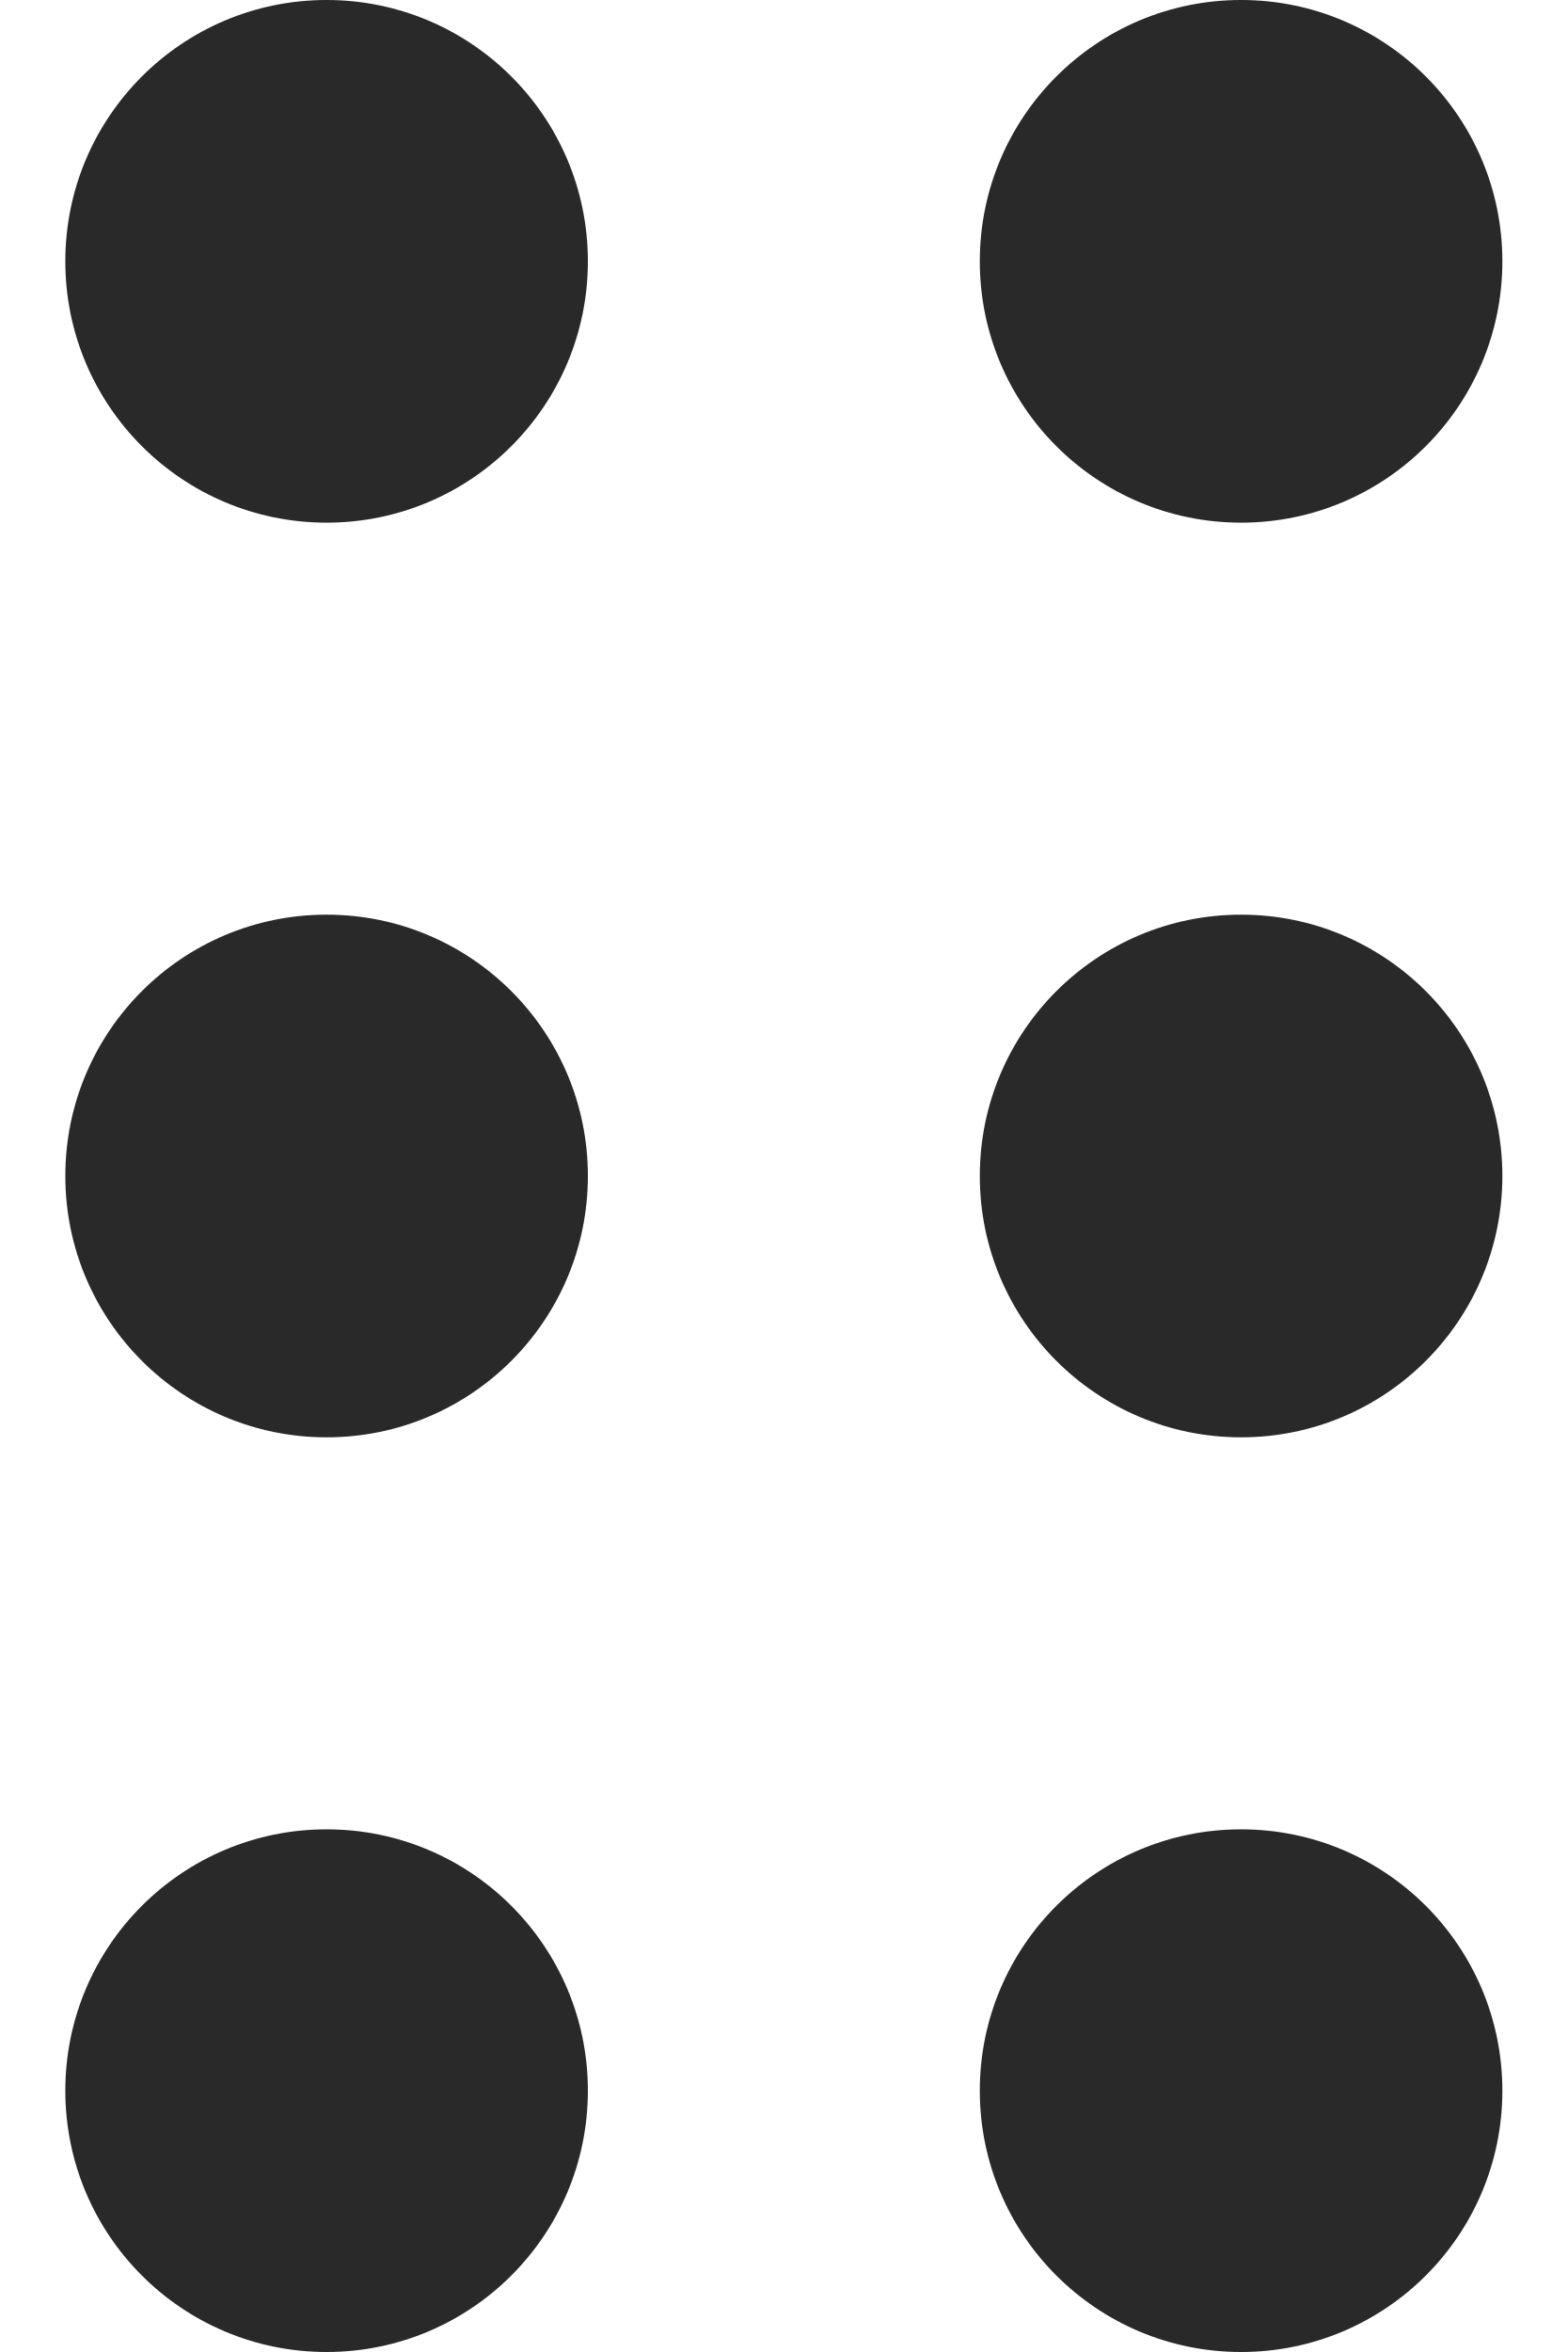
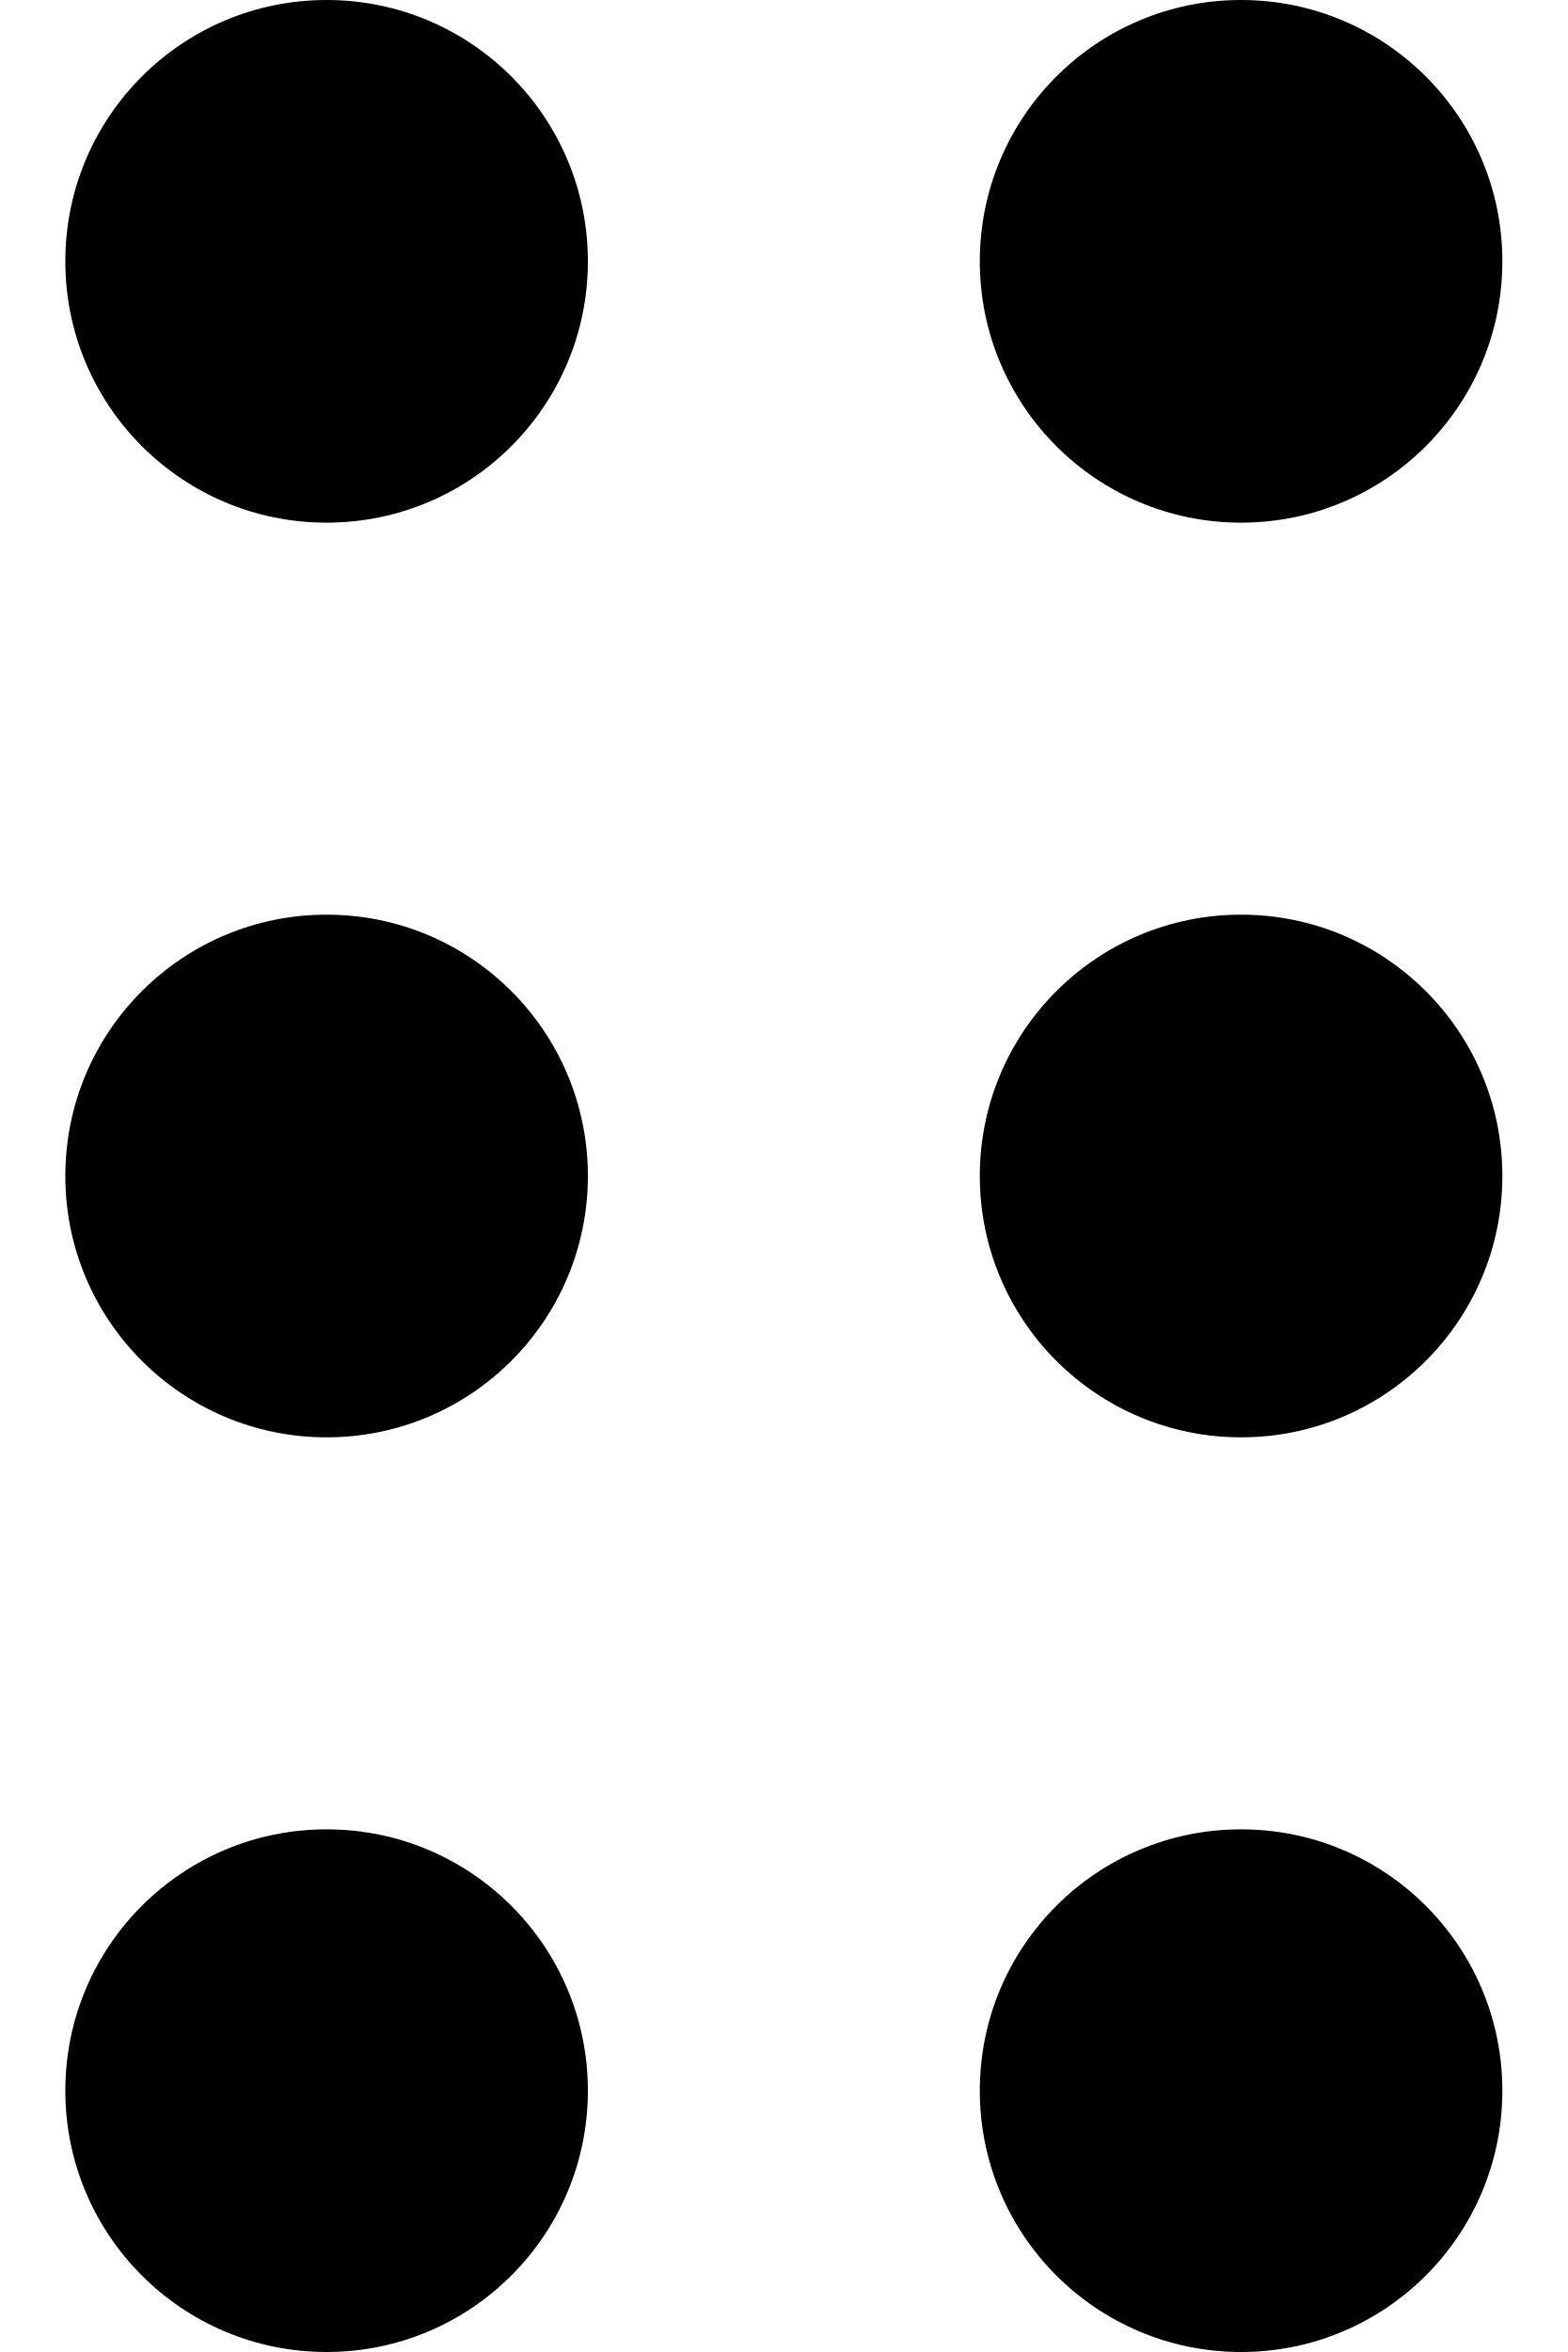
<svg xmlns="http://www.w3.org/2000/svg" width="12" height="18" viewBox="0 0 12 18" fill="none">
-   <path d="M2.5 4C3.605 4 4.5 3.105 4.5 2C4.5 0.895 3.605 0 2.5 0C1.395 0 0.5 0.895 0.5 2C0.5 3.105 1.395 4 2.5 4Z" fill="#292929" />
-   <path d="M2.5 11C3.605 11 4.5 10.105 4.5 9C4.5 7.895 3.605 7 2.5 7C1.395 7 0.5 7.895 0.5 9C0.5 10.105 1.395 11 2.5 11Z" fill="#292929" />
-   <path d="M4.5 16C4.5 17.105 3.605 18 2.5 18C1.395 18 0.5 17.105 0.5 16C0.5 14.895 1.395 14 2.5 14C3.605 14 4.5 14.895 4.5 16Z" fill="#292929" />
-   <path d="M9.5 4C10.605 4 11.5 3.105 11.5 2C11.5 0.895 10.605 0 9.5 0C8.395 0 7.5 0.895 7.5 2C7.5 3.105 8.395 4 9.5 4Z" fill="#292929" />
-   <path d="M11.5 9C11.5 10.105 10.605 11 9.5 11C8.395 11 7.5 10.105 7.5 9C7.5 7.895 8.395 7 9.5 7C10.605 7 11.5 7.895 11.5 9Z" fill="#292929" />
-   <path d="M9.5 18C10.605 18 11.5 17.105 11.5 16C11.5 14.895 10.605 14 9.5 14C8.395 14 7.5 14.895 7.5 16C7.5 17.105 8.395 18 9.5 18Z" fill="#292929" />
+   <path d="M2.5 4C3.605 4 4.5 3.105 4.5 2C4.5 0.895 3.605 0 2.5 0C1.395 0 0.5 0.895 0.5 2C0.5 3.105 1.395 4 2.5 4Z" fill="currentColor" />
+   <path d="M2.5 11C3.605 11 4.5 10.105 4.5 9C4.5 7.895 3.605 7 2.5 7C1.395 7 0.5 7.895 0.5 9C0.5 10.105 1.395 11 2.5 11Z" fill="currentColor" />
+   <path d="M4.5 16C4.5 17.105 3.605 18 2.5 18C1.395 18 0.5 17.105 0.5 16C0.5 14.895 1.395 14 2.5 14C3.605 14 4.5 14.895 4.5 16Z" fill="currentColor" />
+   <path d="M9.5 4C10.605 4 11.5 3.105 11.5 2C11.5 0.895 10.605 0 9.5 0C8.395 0 7.5 0.895 7.5 2C7.5 3.105 8.395 4 9.5 4Z" fill="currentColor" />
+   <path d="M11.5 9C11.5 10.105 10.605 11 9.5 11C8.395 11 7.5 10.105 7.5 9C7.5 7.895 8.395 7 9.5 7C10.605 7 11.5 7.895 11.5 9Z" fill="currentColor" />
+   <path d="M9.5 18C10.605 18 11.5 17.105 11.5 16C11.5 14.895 10.605 14 9.5 14C8.395 14 7.5 14.895 7.5 16C7.5 17.105 8.395 18 9.5 18Z" fill="currentColor" />
</svg>
